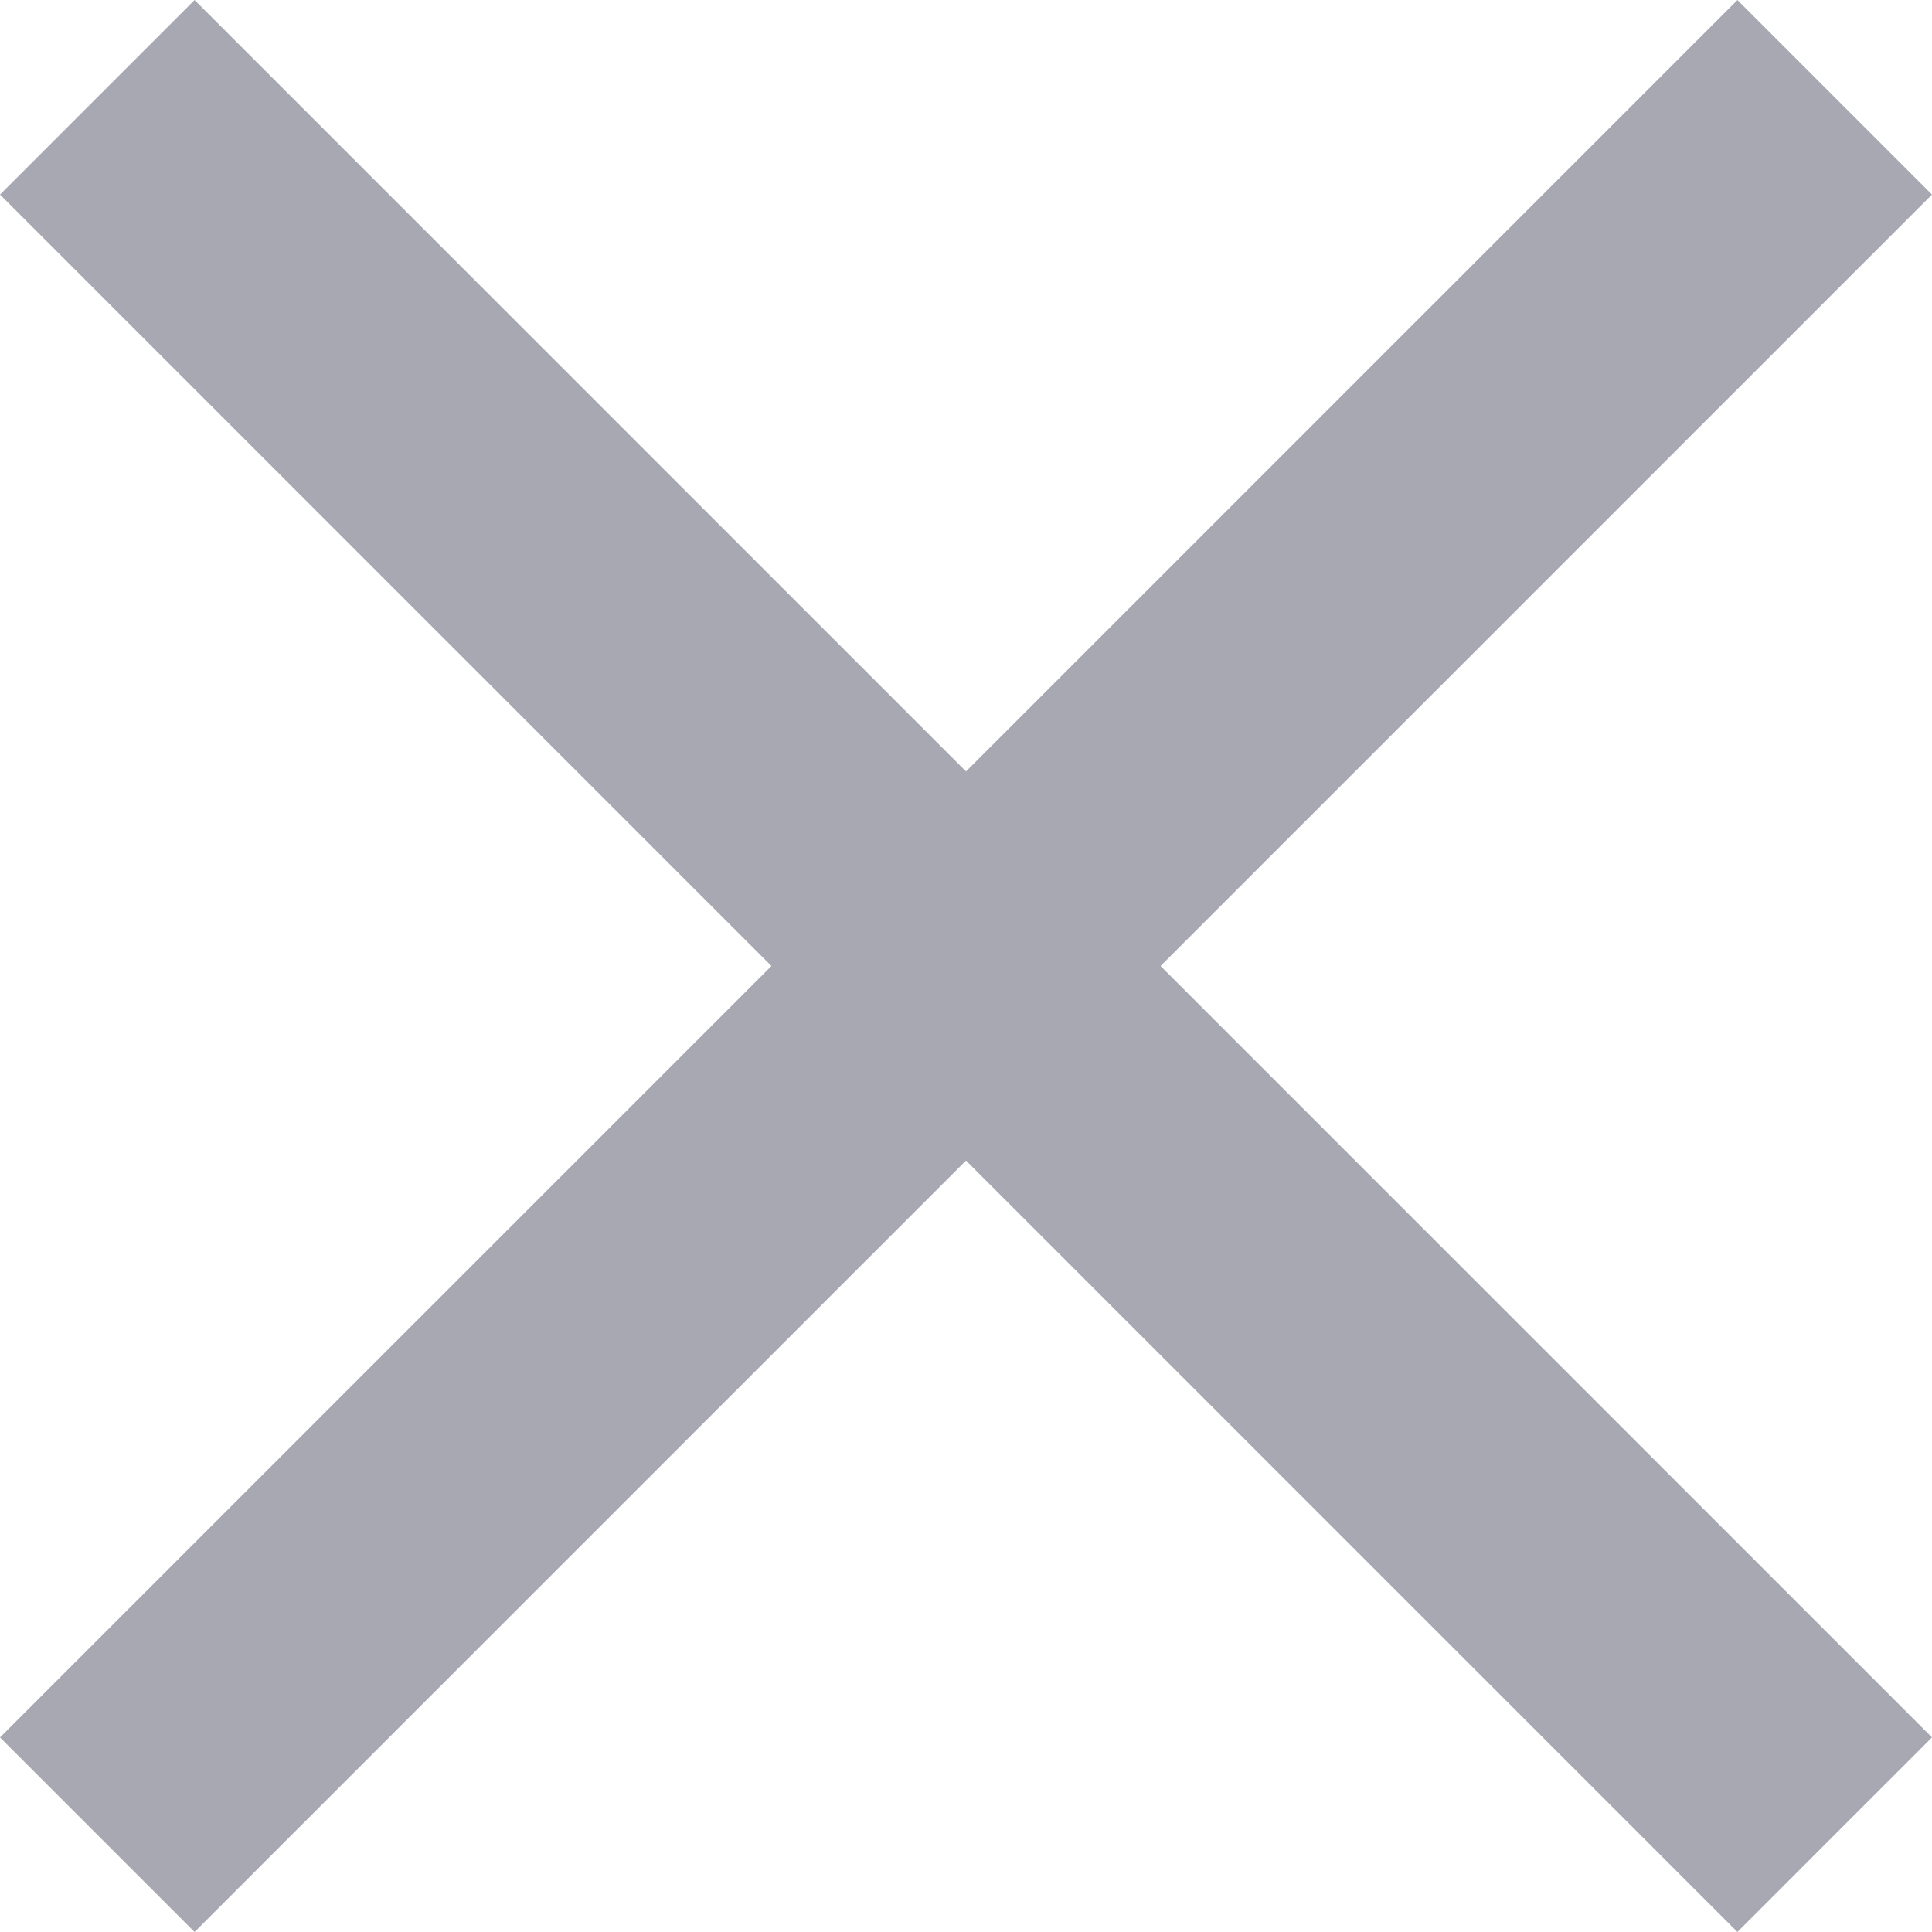
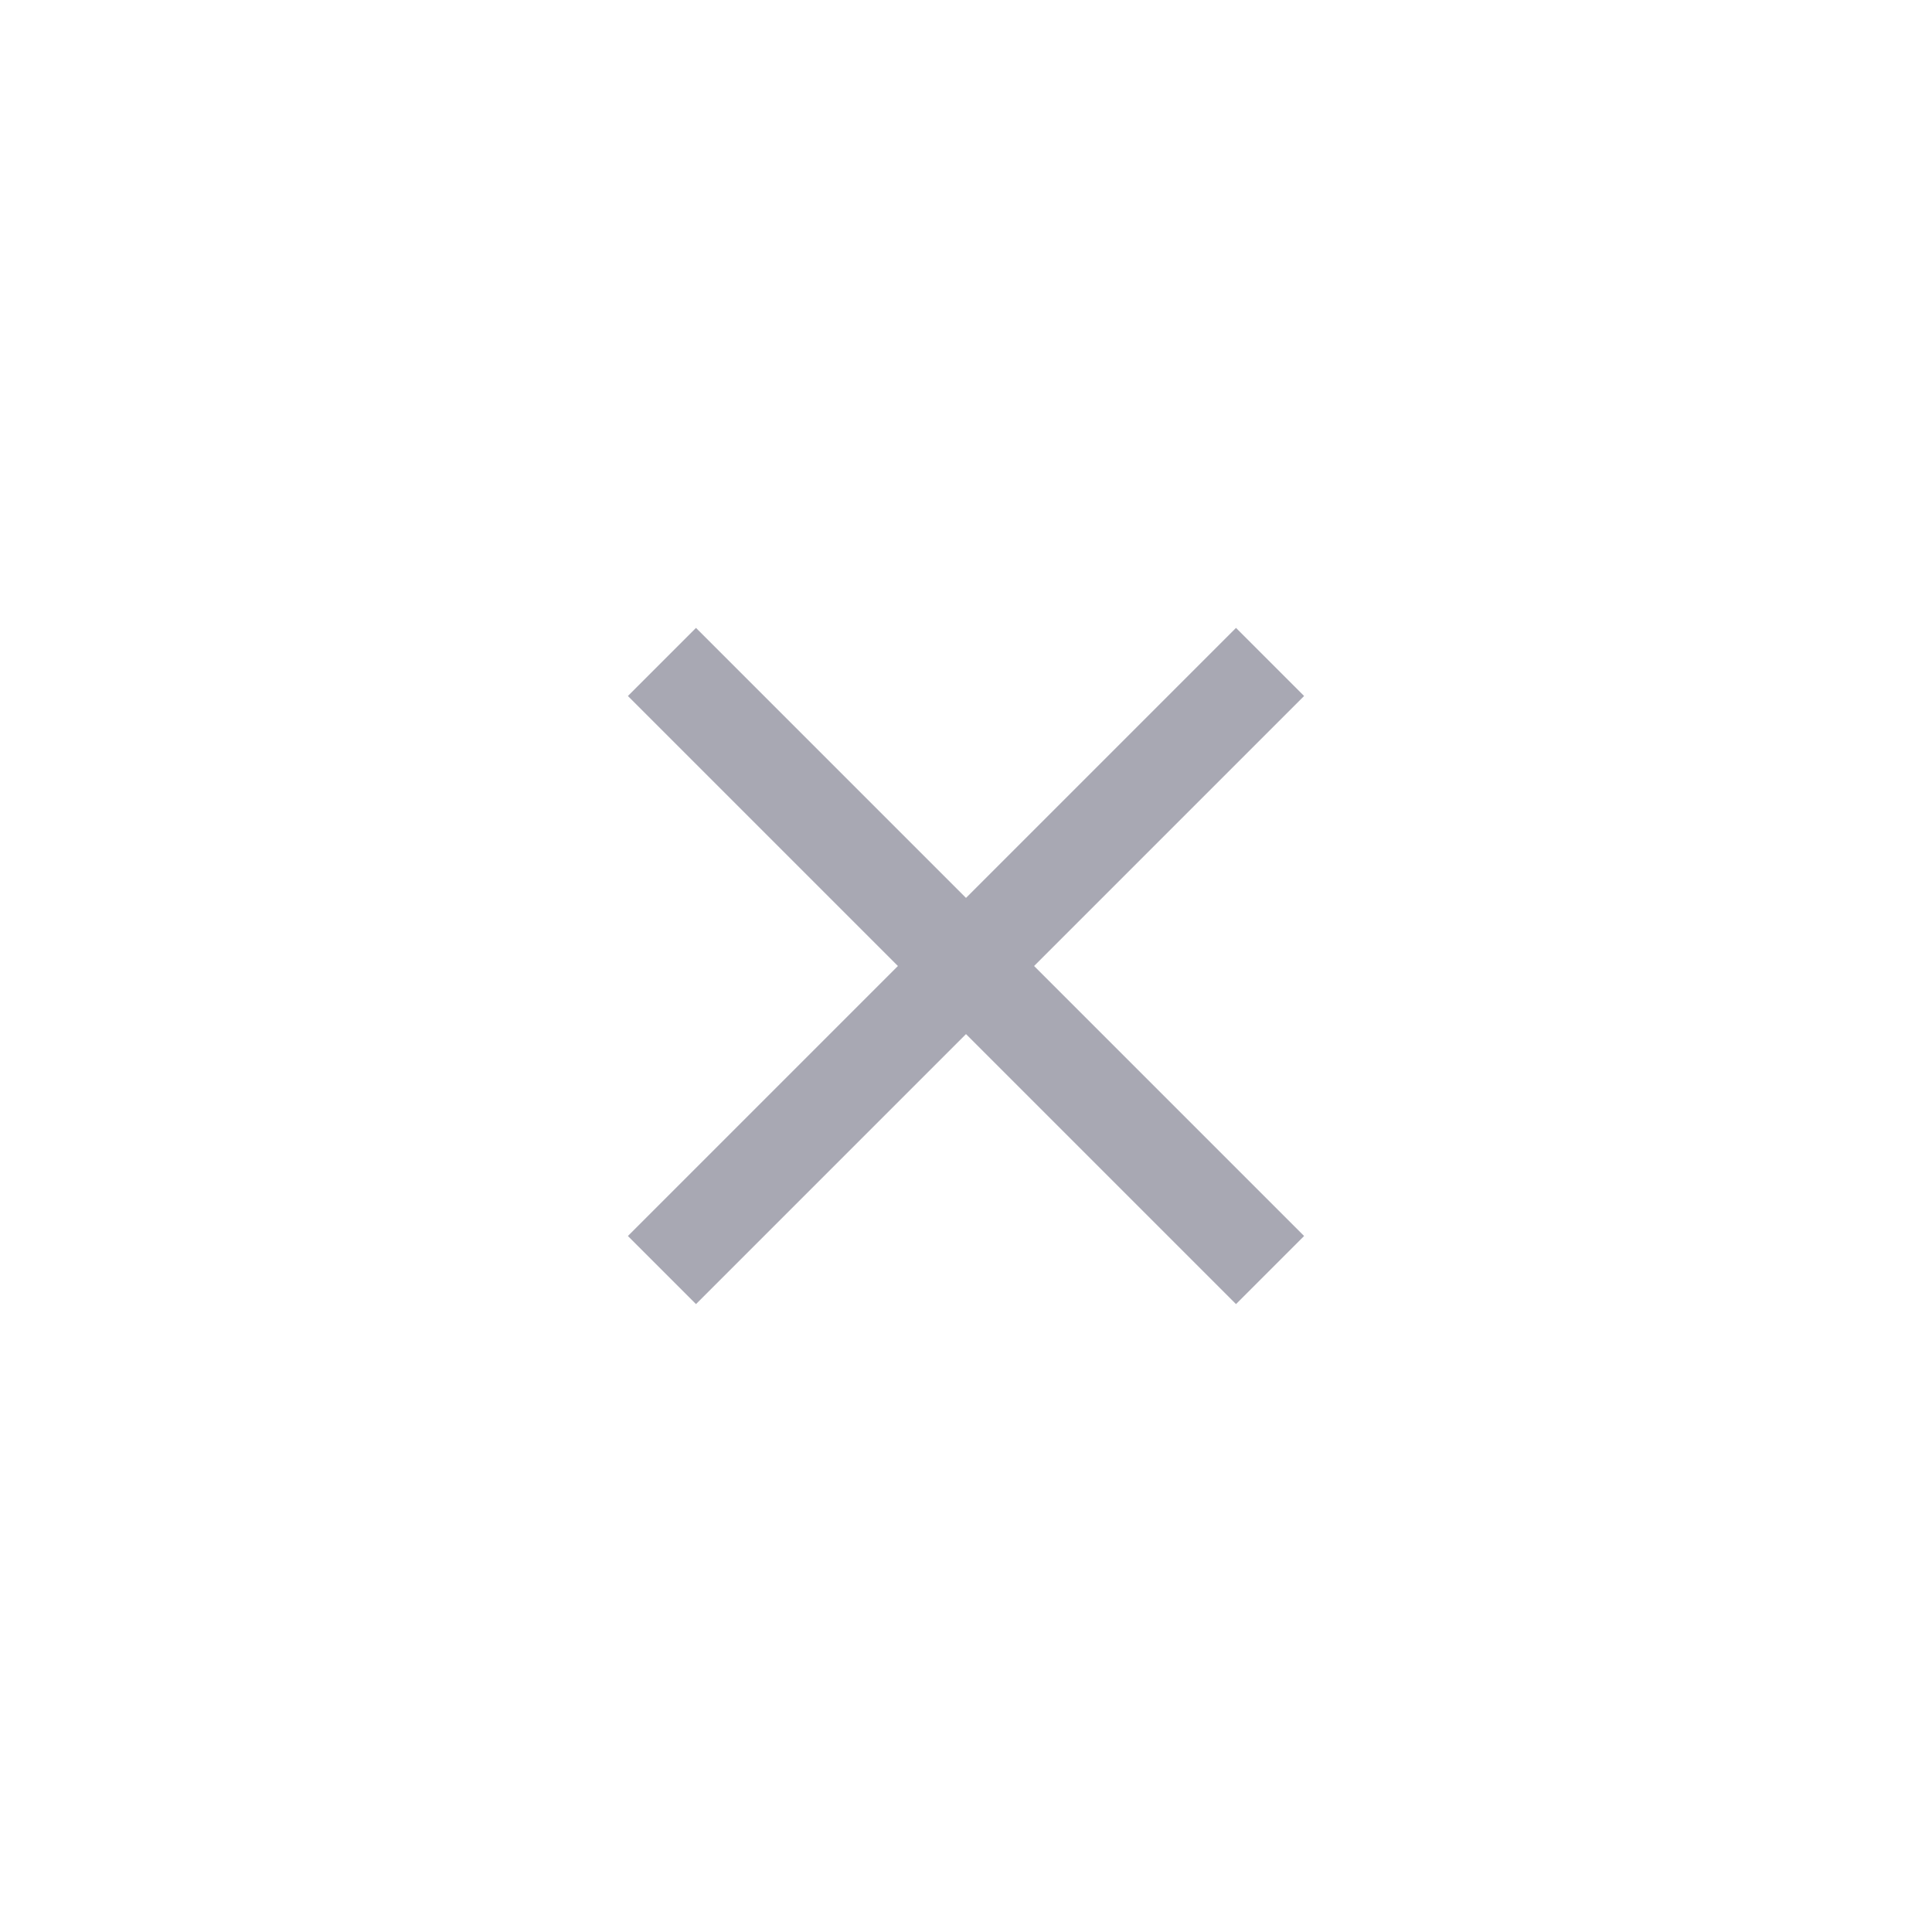
- <svg xmlns="http://www.w3.org/2000/svg" width="14" height="14" viewBox="0 0 14 14" fill="none">
-   <path d="M14 1.41L12.59 0L7 5.59L1.41 0L0 1.41L5.59 7L0 12.59L1.41 14L7 8.41L12.59 14L14 12.59L8.41 7L14 1.41Z" fill="#A8A8B3" />
+ <svg xmlns="http://www.w3.org/2000/svg" width="40" height="40" viewBox="0 0 40 40" fill="none">
+   <path d="M27 14.41L25.59 13L20 18.59L14.41 13L13 14.41L18.59 20L13 25.59L14.41 27L20 21.41L25.59 27L27 25.59L21.41 20L27 14.41Z" fill="#A8A8B3" />
</svg>
